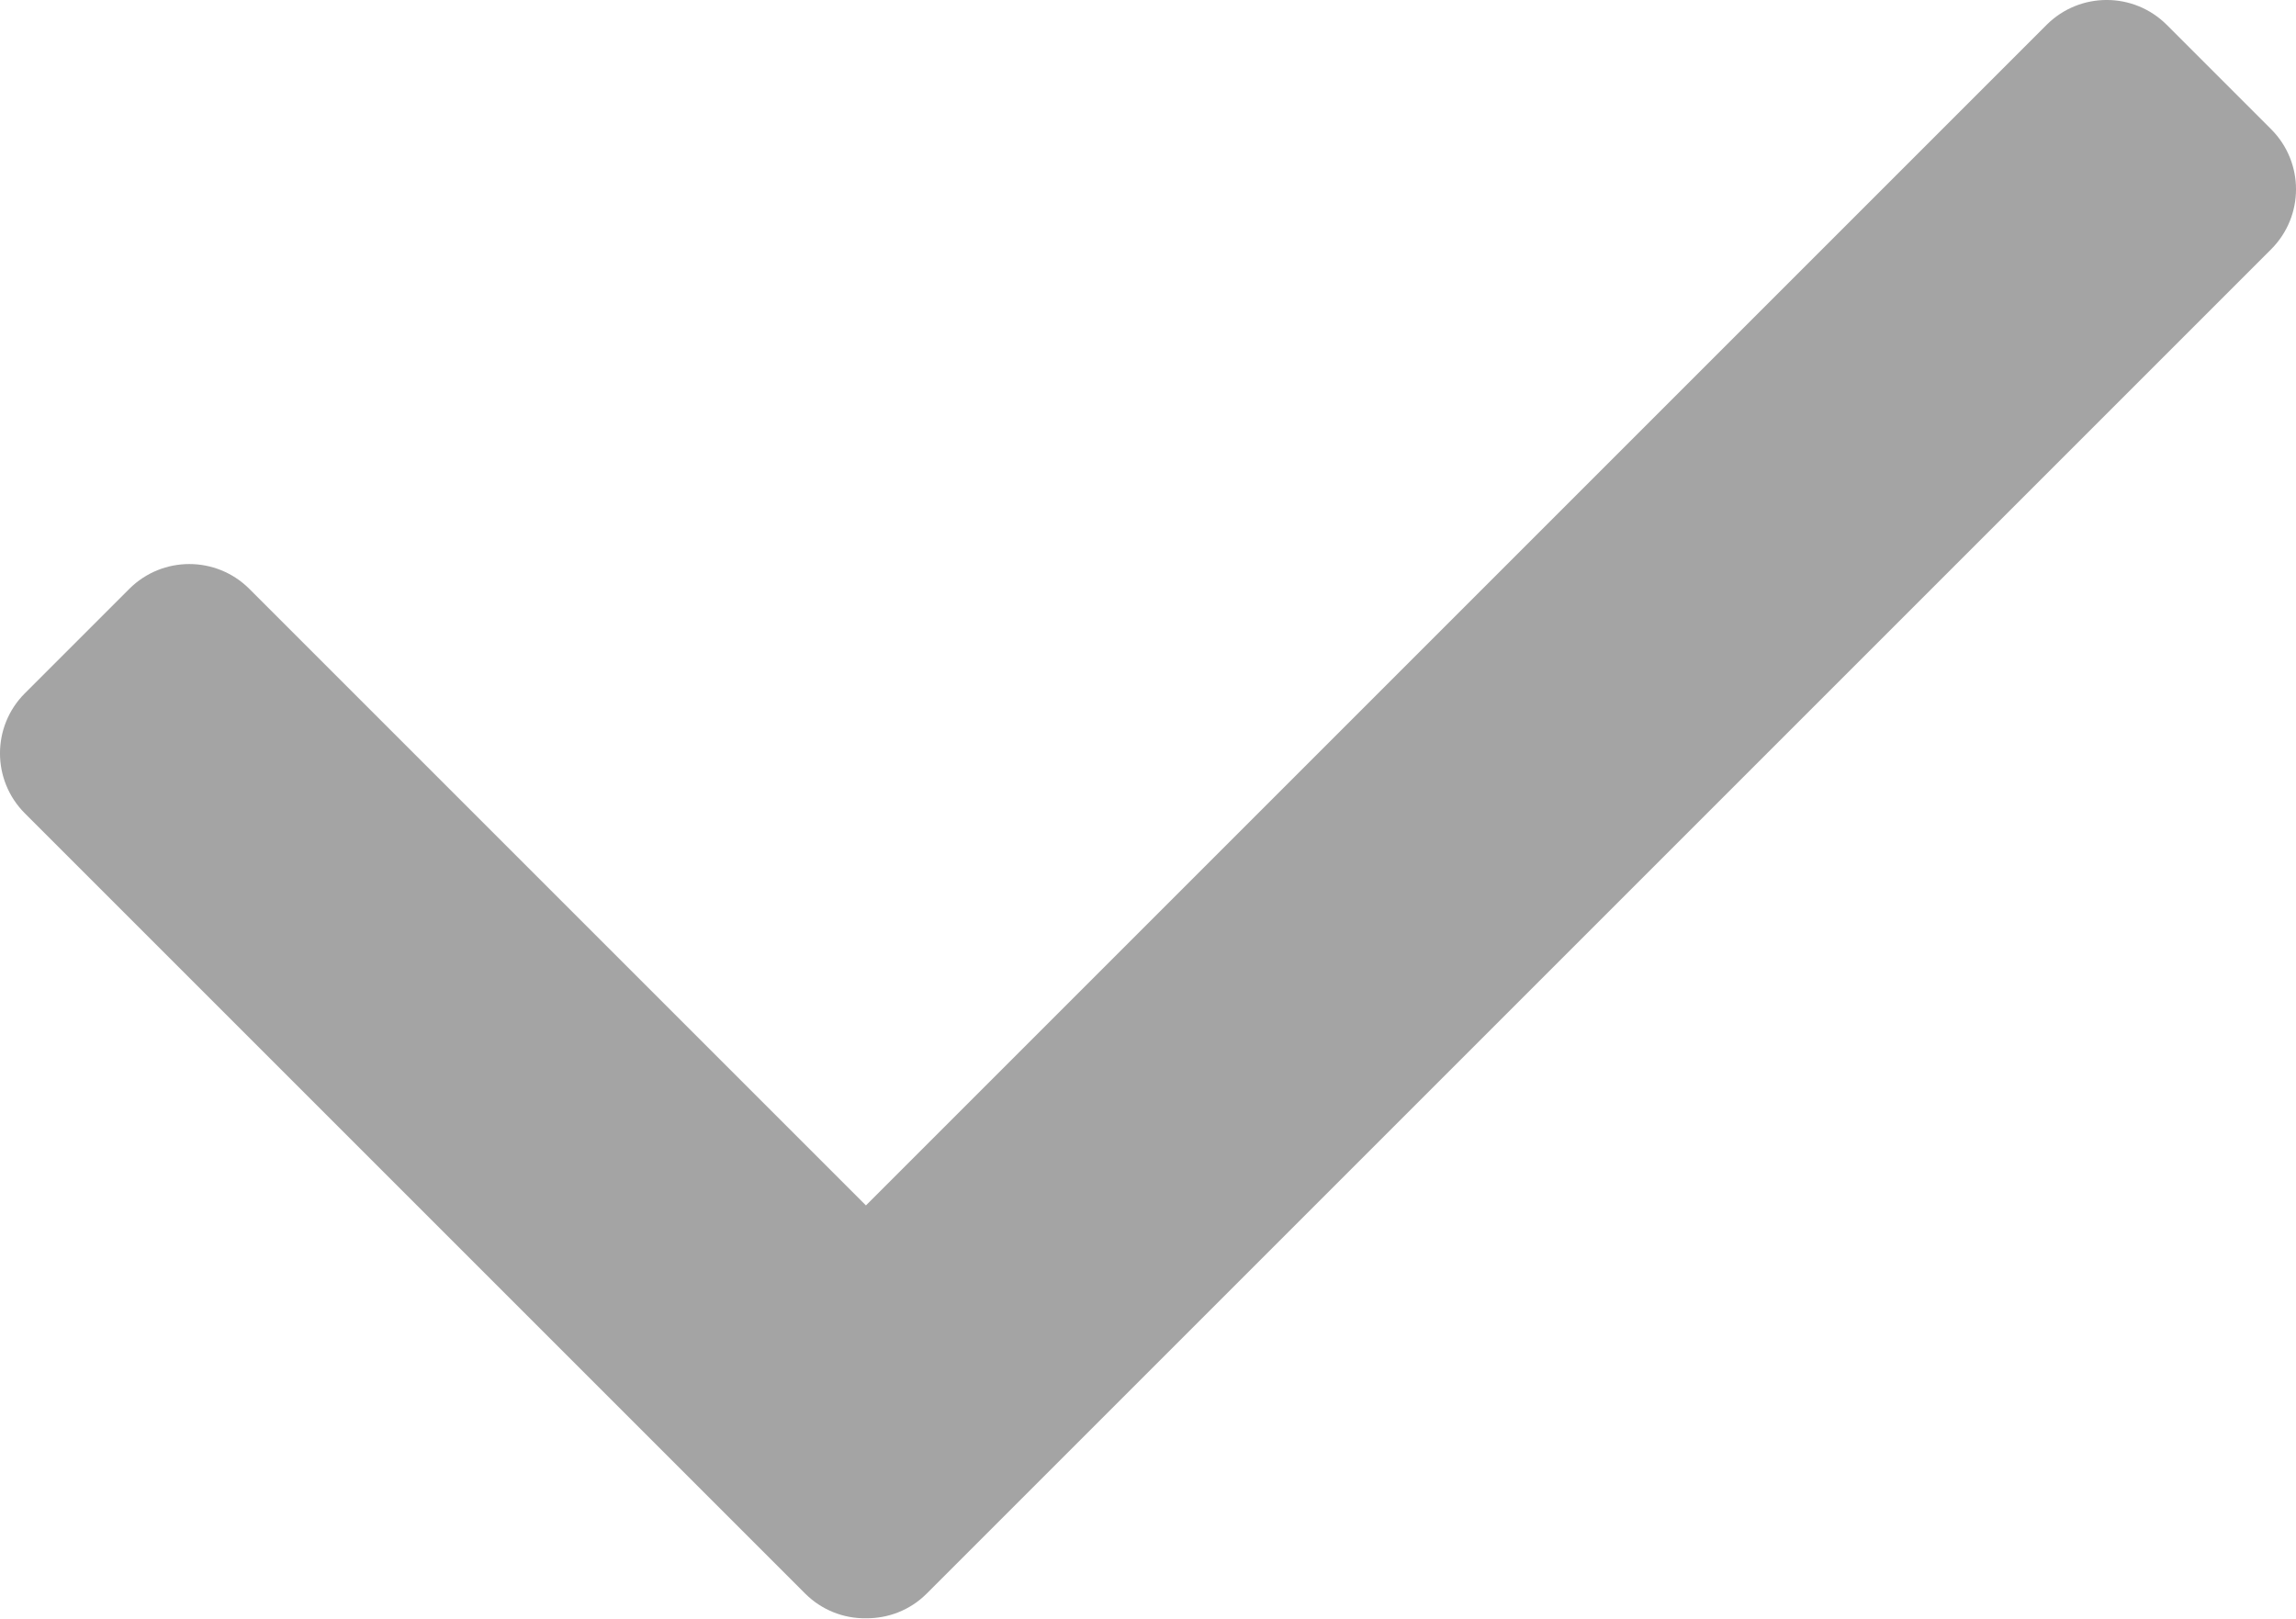
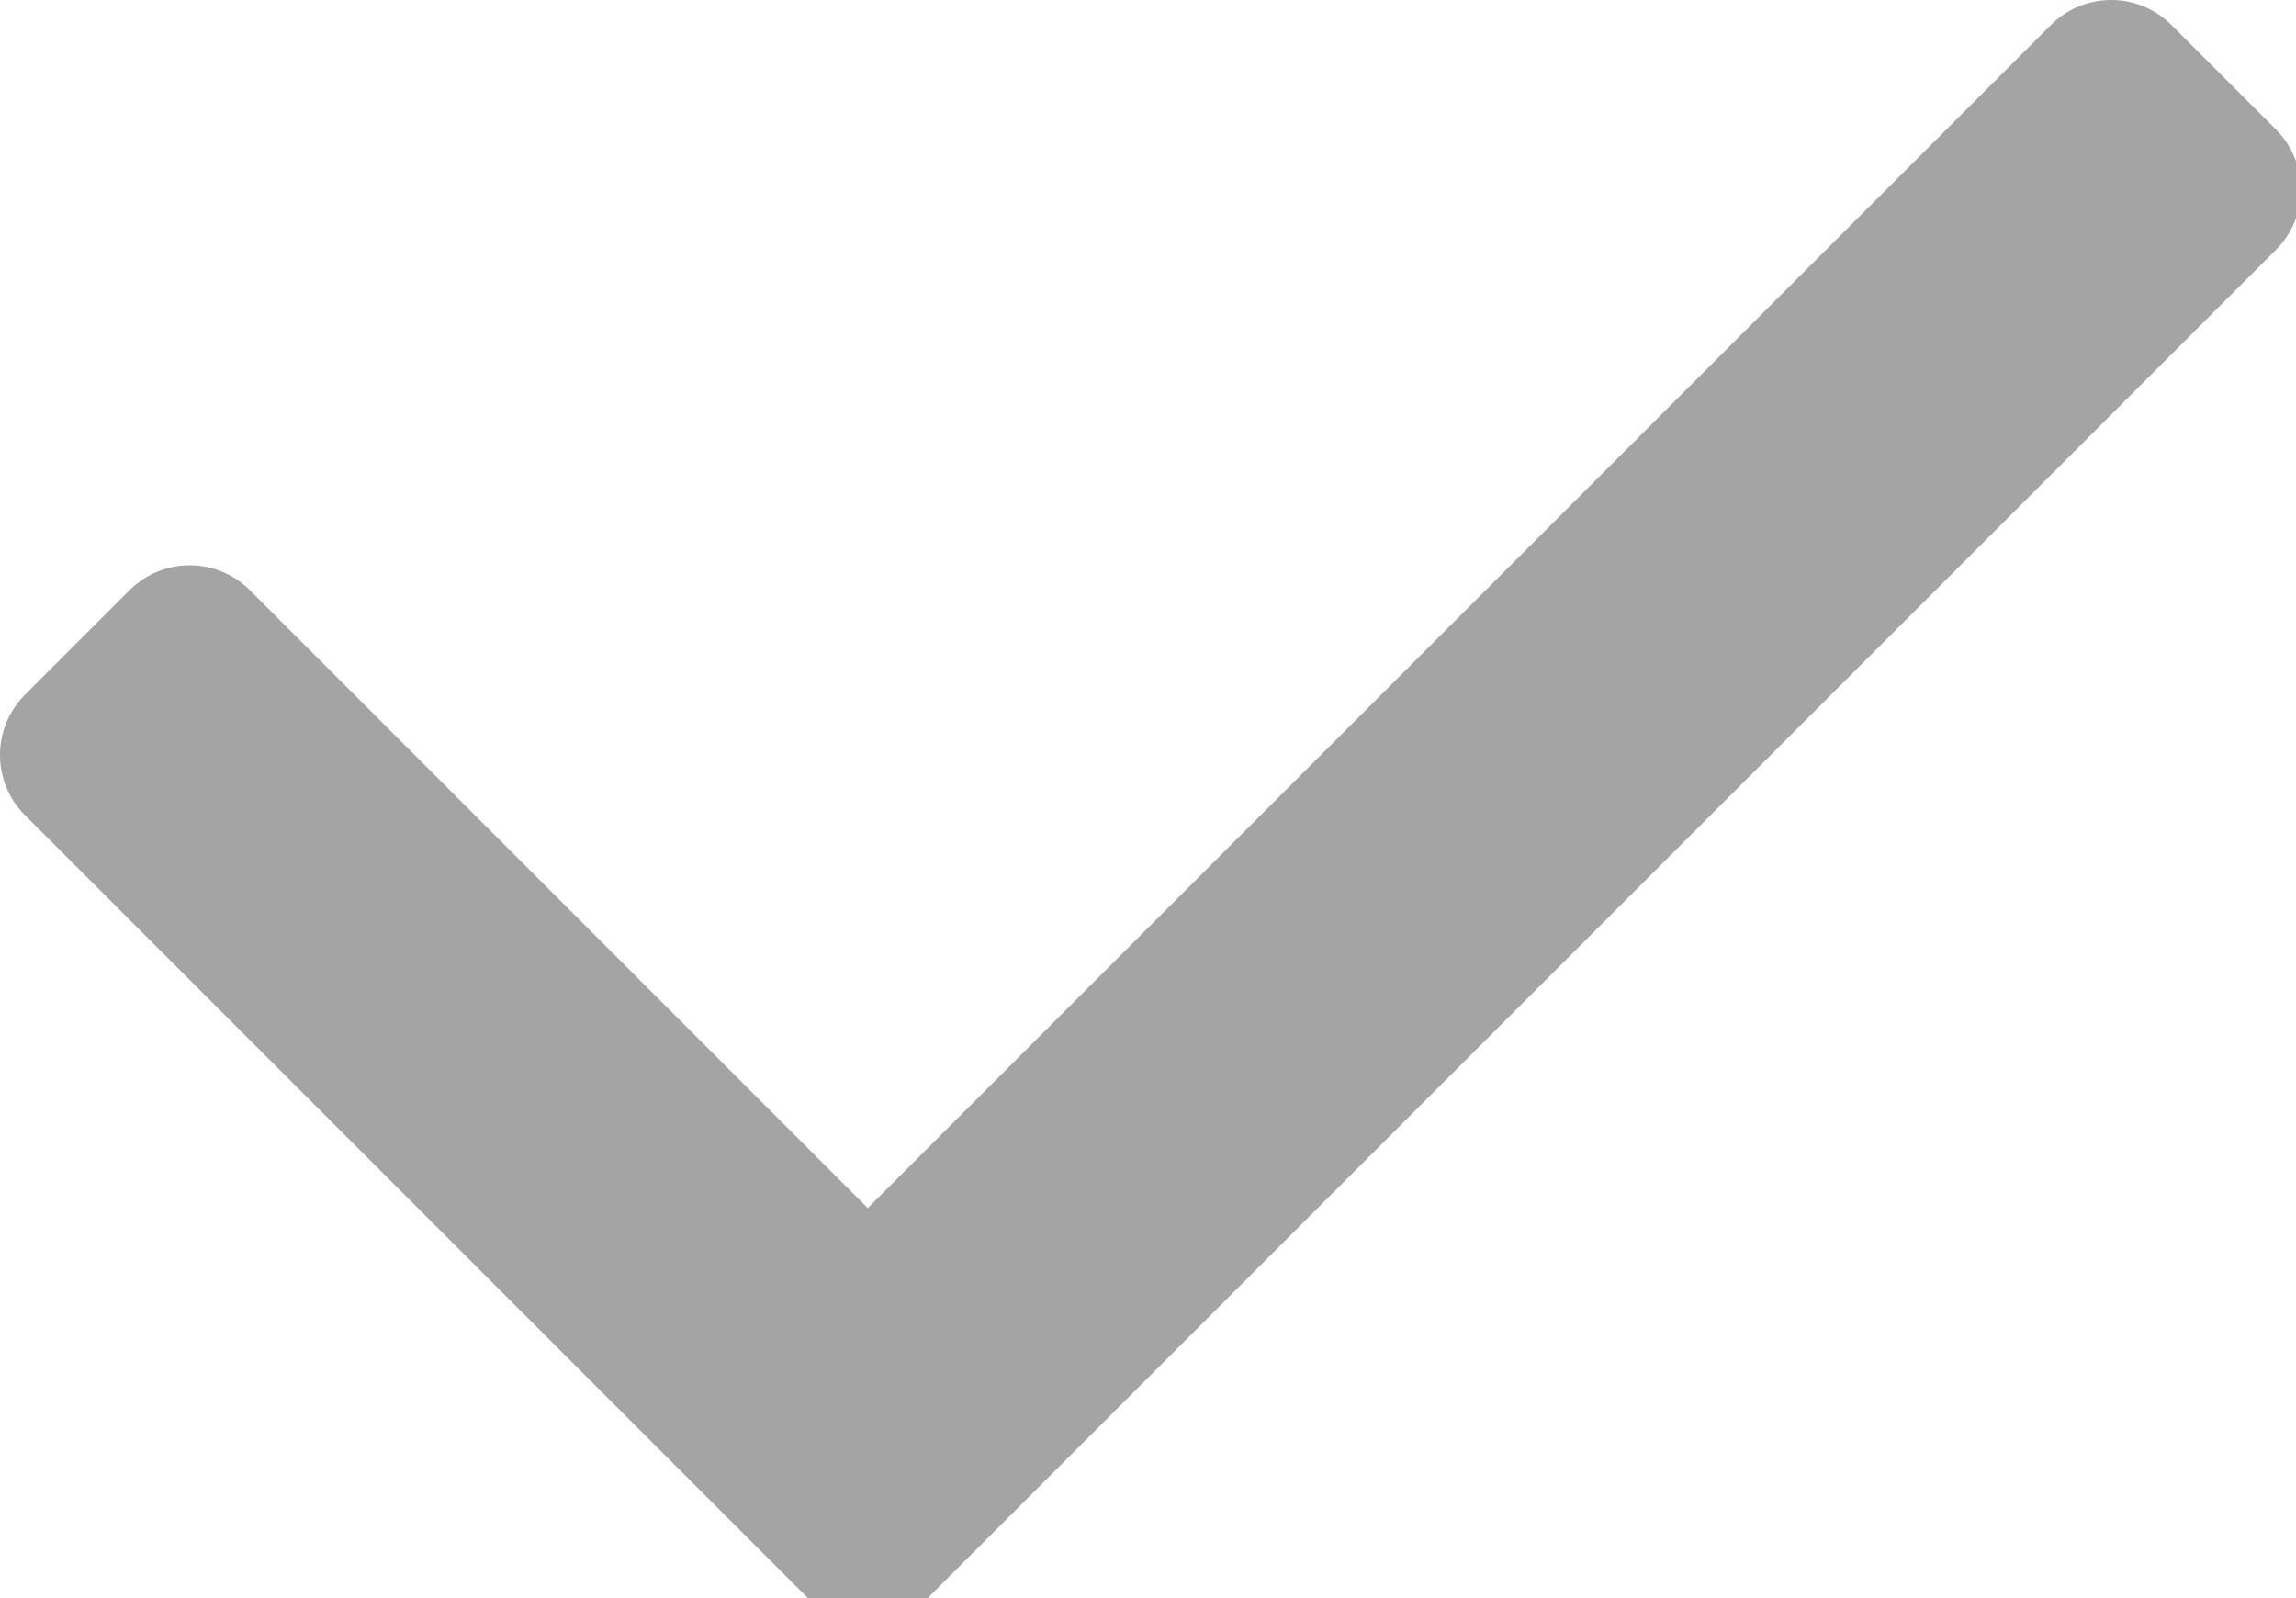
- <svg xmlns="http://www.w3.org/2000/svg" width="23.049" height="16.249">
+ <svg xmlns="http://www.w3.org/2000/svg" width="23" height="16" viewBox="0 0 23 16">
  <path fill="#a4a4a4" d="M22.801 1.299L21.75.248a.853.853 0 0 0-1.203 0L8.693 12.102 2.502 5.911a.853.853 0 0 0-1.203 0L.248 6.962a.852.852 0 0 0 0 1.202l7.837 7.837a.845.845 0 0 0 .608.246c.22.002.44-.079.608-.246l13.5-13.5a.852.852 0 0 0 0-1.202z" />
</svg>
